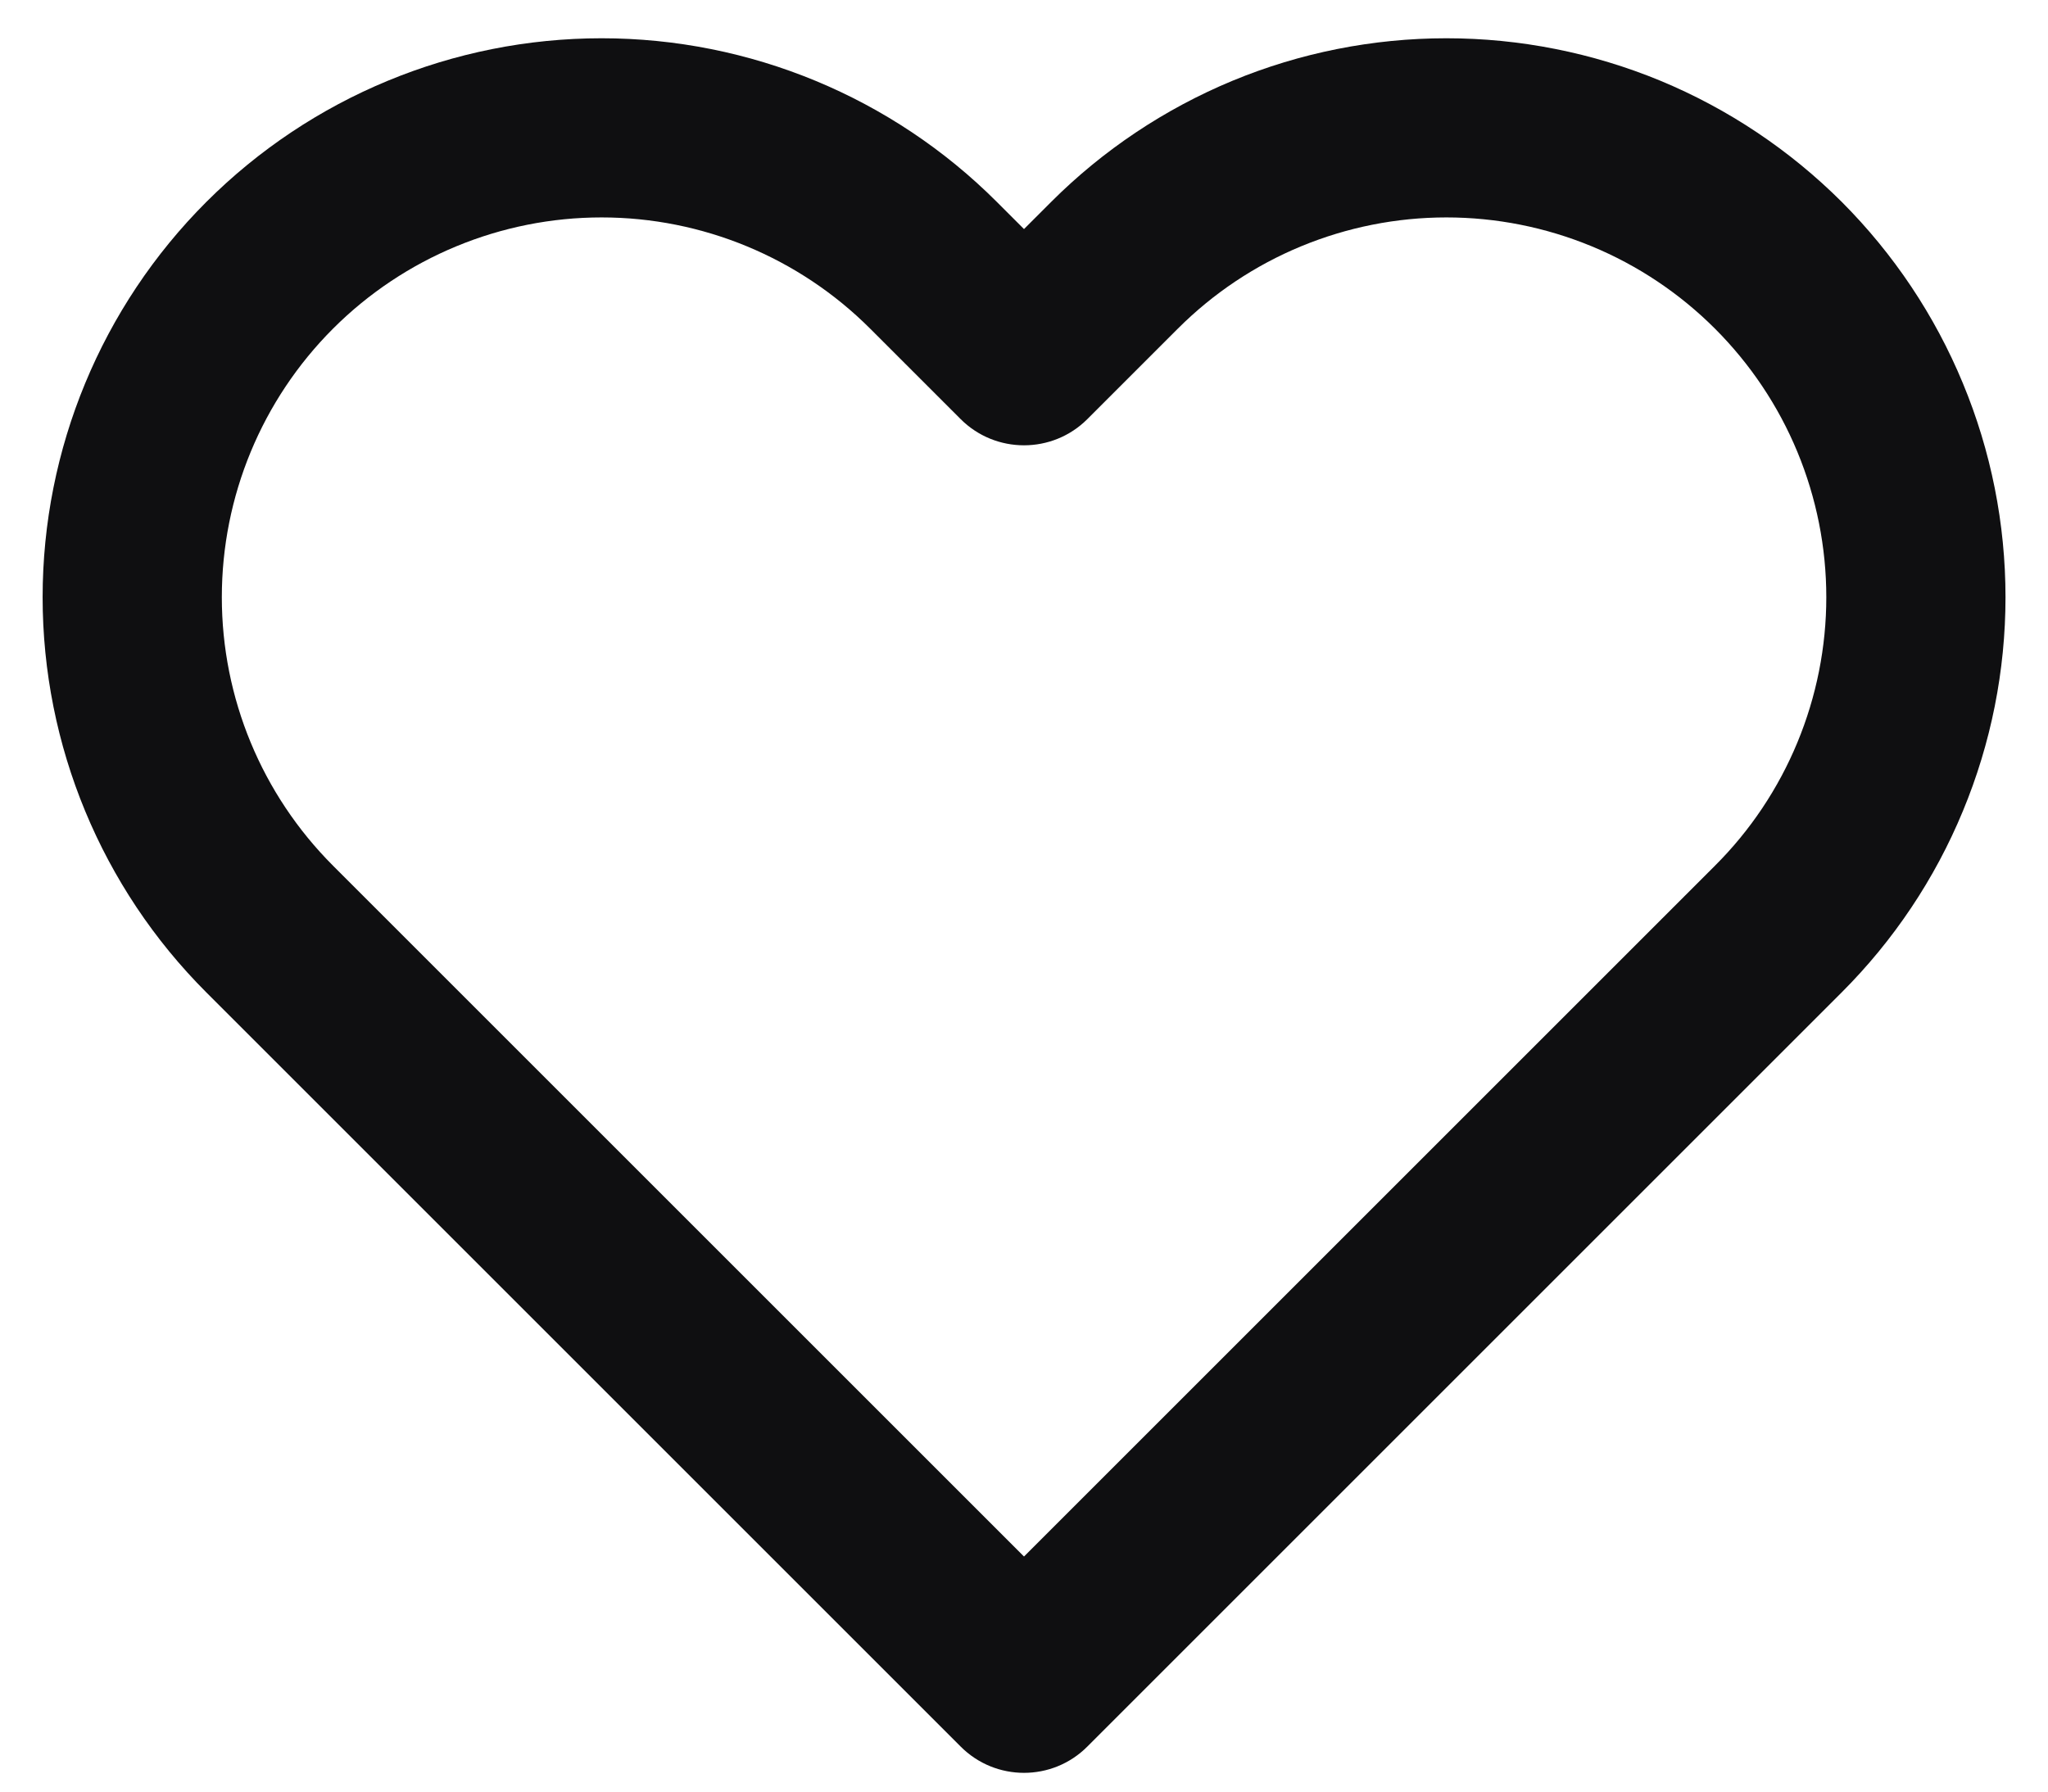
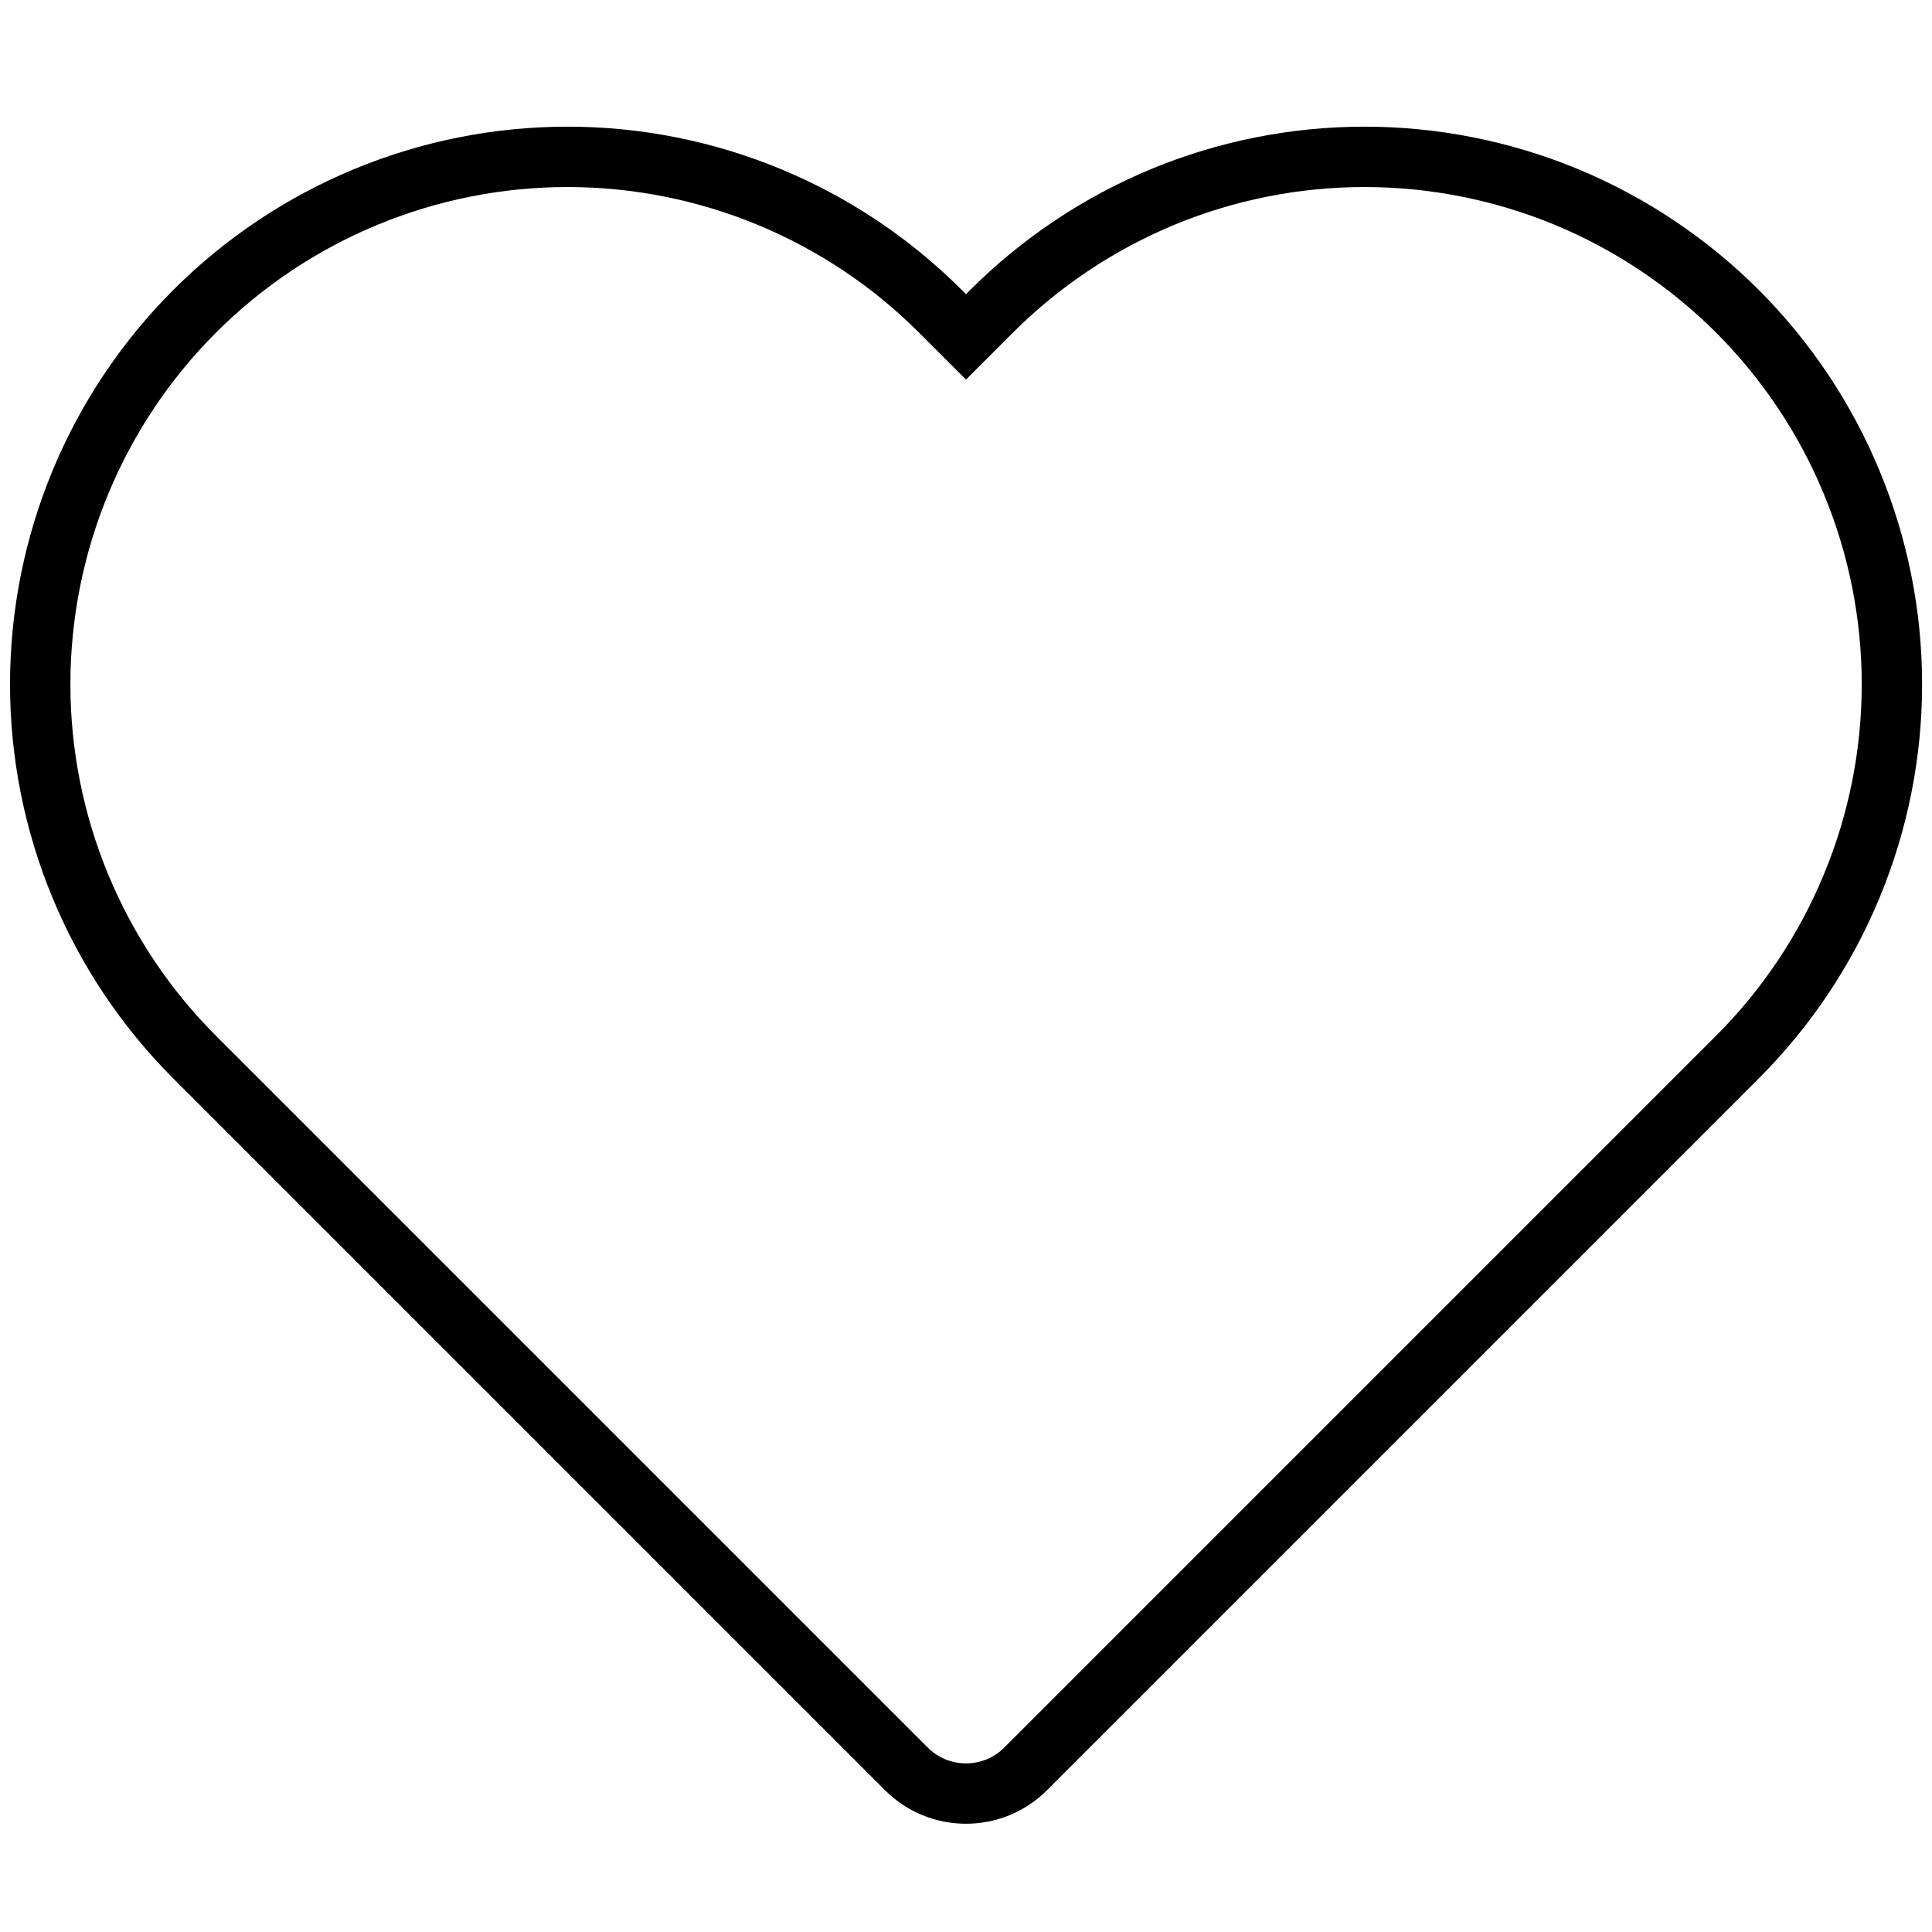
- <svg xmlns="http://www.w3.org/2000/svg" width="16" height="14" viewBox="0 0 16 14" fill="none">
-   <path fill-rule="evenodd" clip-rule="evenodd" d="M9.629 0.631C10.158 0.412 10.726 0.299 11.3 0.299C11.874 0.299 12.442 0.412 12.972 0.631C13.502 0.851 13.983 1.173 14.389 1.578C14.794 1.984 15.116 2.465 15.335 2.995C15.555 3.525 15.668 4.093 15.668 4.667C15.668 5.24 15.555 5.808 15.335 6.338C15.116 6.868 14.794 7.349 14.388 7.755C14.388 7.755 14.388 7.755 14.388 7.755L8.495 13.648C8.222 13.922 7.778 13.922 7.505 13.648L1.612 7.755C0.793 6.936 0.333 5.825 0.333 4.667C0.333 3.508 0.793 2.397 1.612 1.578C2.431 0.759 3.542 0.299 4.7 0.299C5.858 0.299 6.969 0.759 7.788 1.578L8 1.79L8.212 1.578C8.212 1.578 8.212 1.579 8.212 1.578C8.617 1.173 9.099 0.851 9.629 0.631ZM13.398 2.568C13.123 2.293 12.796 2.074 12.436 1.925C12.076 1.776 11.69 1.699 11.3 1.699C10.91 1.699 10.524 1.776 10.164 1.925C9.804 2.074 9.477 2.293 9.202 2.568L8.495 3.275C8.222 3.548 7.778 3.548 7.505 3.275L6.798 2.568C6.242 2.012 5.487 1.699 4.7 1.699C3.913 1.699 3.158 2.012 2.602 2.568C2.045 3.125 1.733 3.88 1.733 4.667C1.733 5.454 2.045 6.208 2.602 6.765L8 12.163L13.398 6.765C13.674 6.49 13.893 6.162 14.042 5.802C14.191 5.442 14.268 5.056 14.268 4.667C14.268 4.277 14.191 3.891 14.042 3.531C13.893 3.171 13.674 2.844 13.398 2.568Z" fill="#0F0F11" />
+ <svg xmlns="http://www.w3.org/2000/svg" width="16" height="16" viewBox="0 0 16 16" fill="none">
+   <path fill-rule="evenodd" stroke-width="0.5px" stroke="black" clip-rule="evenodd" d="M11.3 1.299C10.726 1.299 10.158 1.412 9.629 1.631C9.099 1.851 8.617 2.173 8.212 2.578L8 2.79L7.788 2.578C6.969 1.759 5.858 1.299 4.7 1.299C3.542 1.299 2.431 1.759 1.612 2.578C0.793 3.397 0.333 4.508 0.333 5.667C0.333 6.825 0.793 7.936 1.612 8.755L7.505 14.648C7.778 14.922 8.222 14.922 8.495 14.648L14.388 8.755C14.794 8.349 15.116 7.868 15.335 7.338C15.555 6.808 15.668 6.24 15.668 5.667C15.668 5.093 15.555 4.525 15.335 3.995C15.116 3.465 14.794 2.984 14.389 2.578C13.983 2.173 13.502 1.851 12.972 1.631C12.442 1.412 11.874 1.299 11.3 1.299Z" />
</svg>
